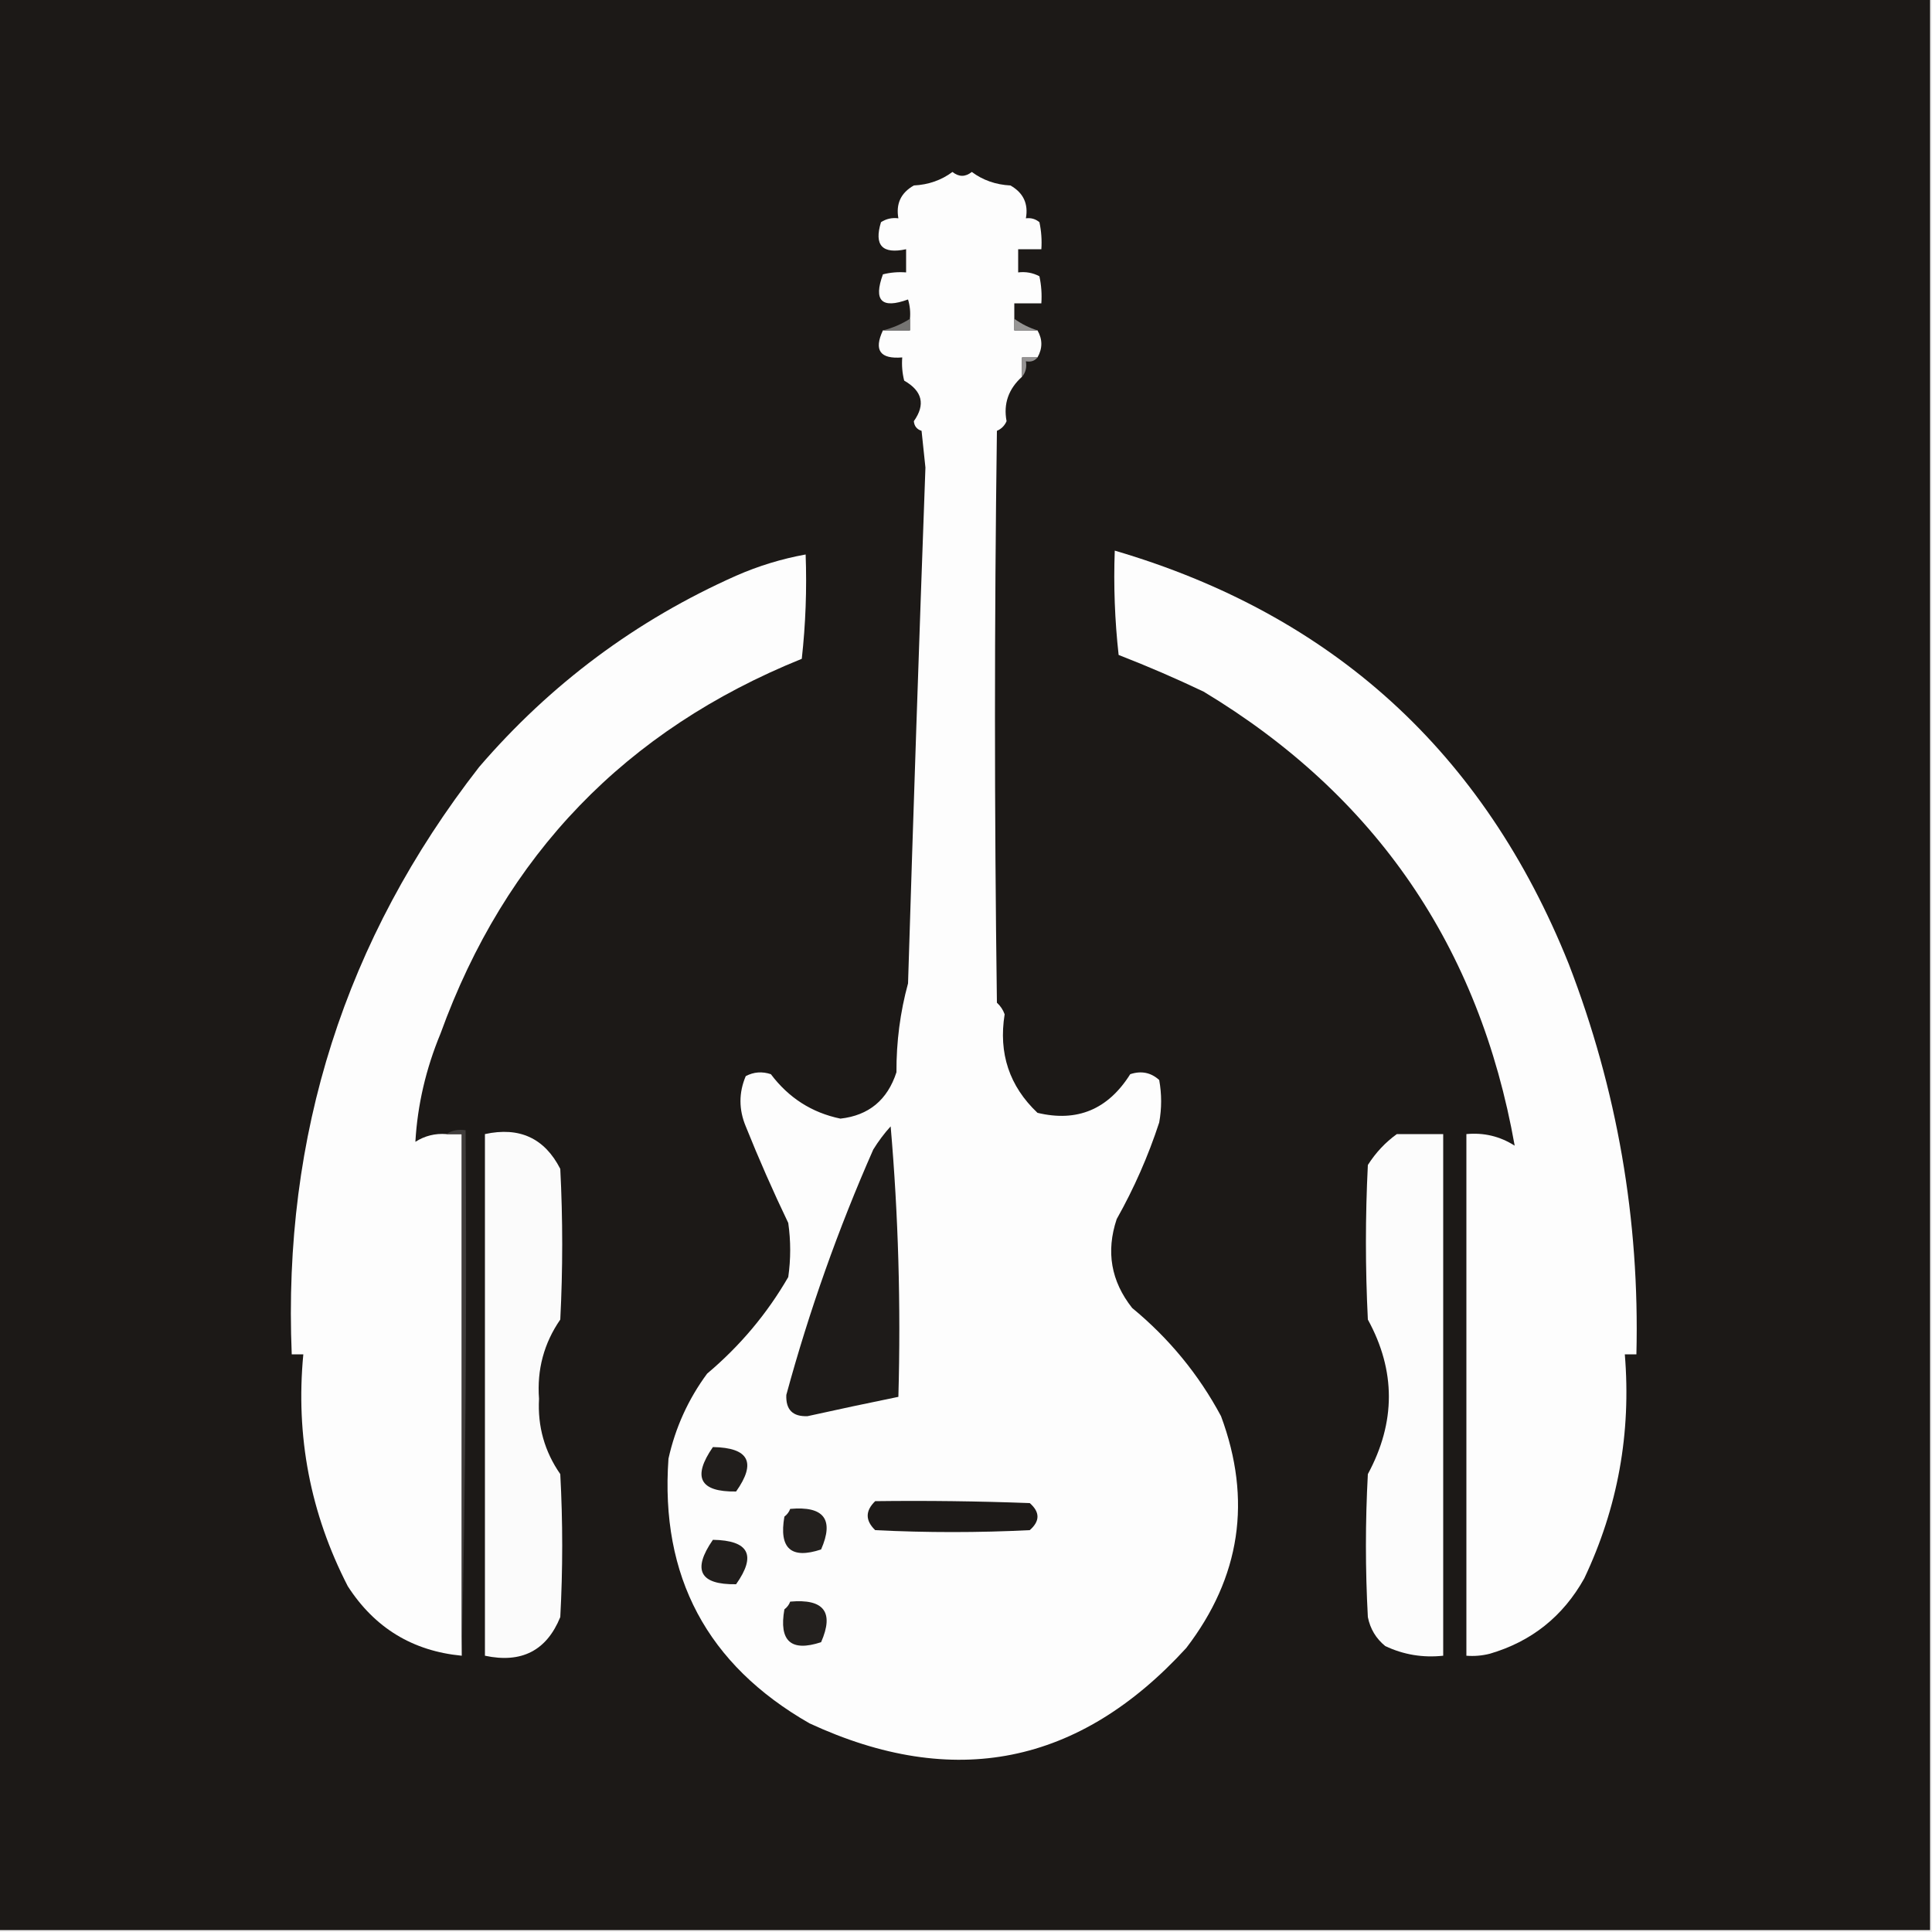
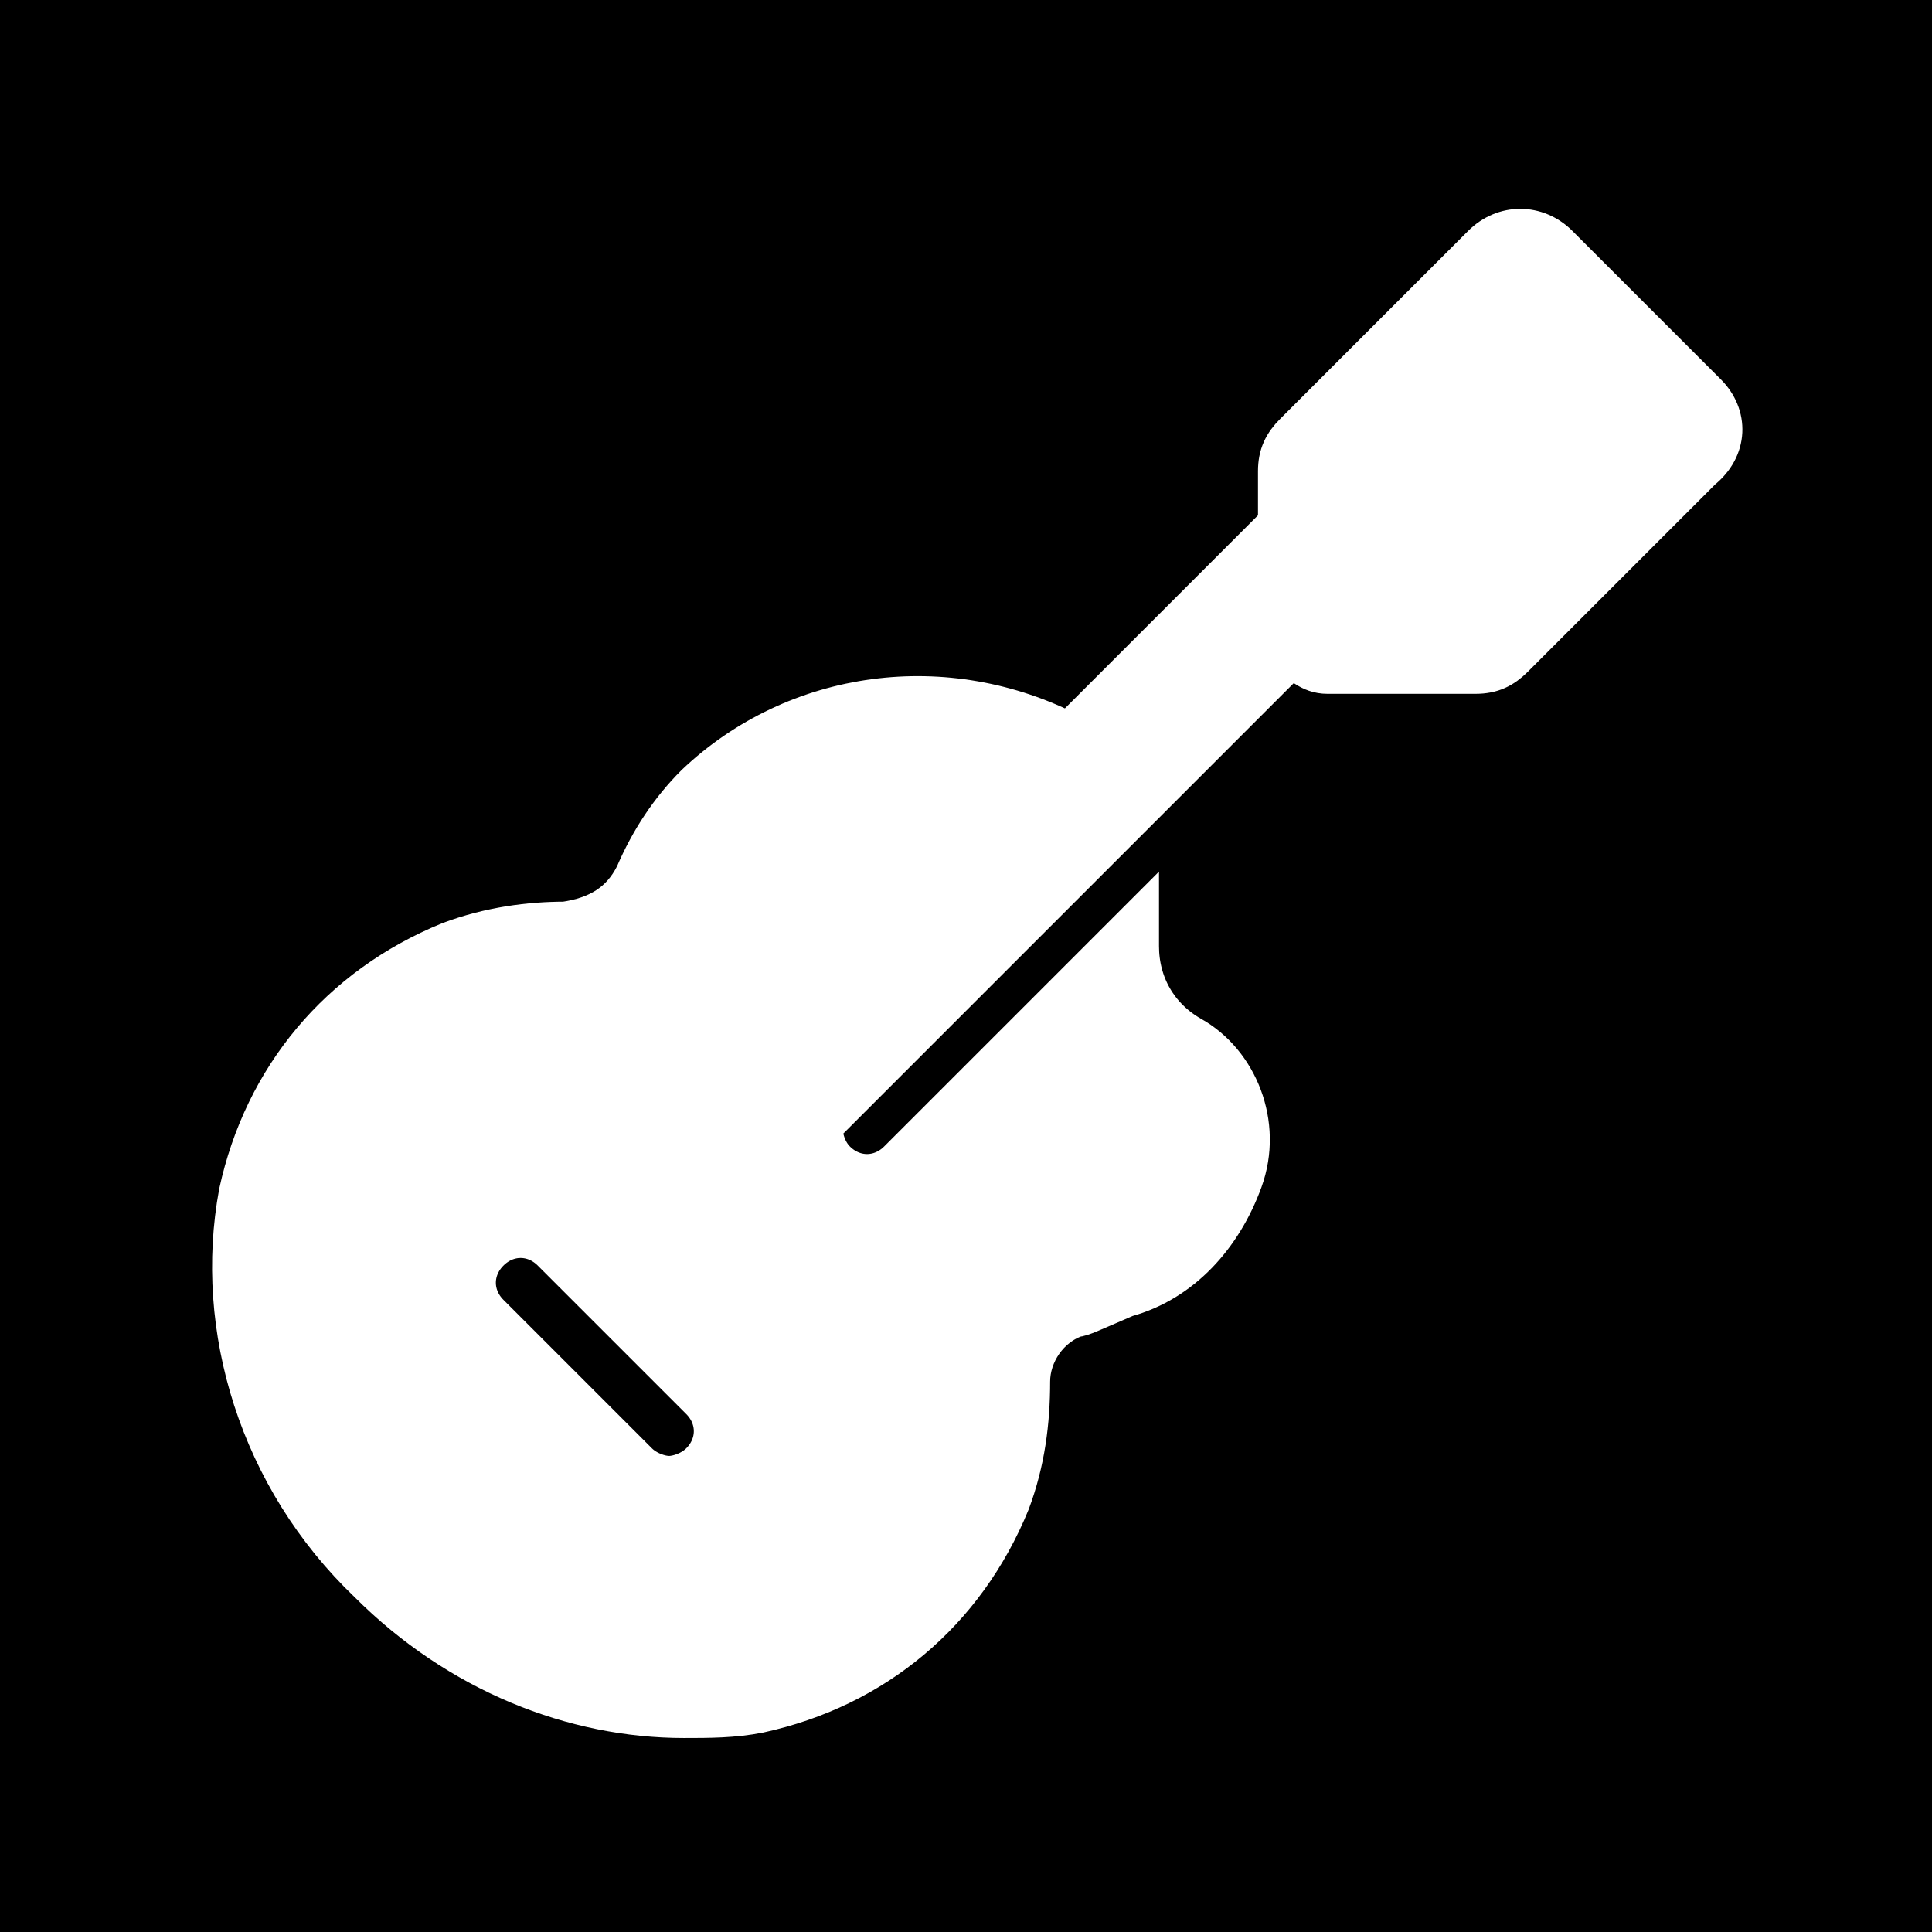
- <svg xmlns="http://www.w3.org/2000/svg" version="1.1" width="500px" height="500px" style="shape-rendering:geometricPrecision; text-rendering:geometricPrecision; image-rendering:optimizeQuality; fill-rule:evenodd; clip-rule:evenodd">
-   <g>
-     <path style="opacity:1" fill="#1c1917" d="M -0.5,-0.5 C 166.167,-0.5 332.833,-0.5 499.5,-0.5C 499.5,166.167 499.5,332.833 499.5,499.5C 332.833,499.5 166.167,499.5 -0.5,499.5C -0.5,332.833 -0.5,166.167 -0.5,-0.5 Z" />
+ <svg xmlns="http://www.w3.org/2000/svg" fill="#ffffff" height="170px" width="170px" version="1.1" id="Icons" viewBox="-3.52 -3.52 39.04 39.04" xml:space="preserve" stroke="#ffffff">
+   <g id="SVGRepo_bgCarrier" stroke-width="0" transform="translate(0,0), scale(1)">
+     <rect x="-3.52" y="-3.52" width="39.04" height="39.04" rx="0" fill="#000000" strokewidth="0" />
  </g>
-   <g>
-     <path style="opacity:1" fill="#fdfdfd" d="M 262.5,82.5 C 262.5,83.5 262.5,84.5 262.5,85.5C 264.5,85.5 266.5,85.5 268.5,85.5C 269.833,87.833 269.833,90.167 268.5,92.5C 267.167,92.5 265.833,92.5 264.5,92.5C 264.5,94.167 264.5,95.833 264.5,97.5C 260.983,100.676 259.65,104.51 260.5,109C 259.991,110.169 259.158,111.002 258,111.5C 257.333,160.833 257.333,210.167 258,259.5C 258.915,260.328 259.581,261.328 260,262.5C 258.382,272.602 261.215,281.102 268.5,288C 278.765,290.46 286.765,287.127 292.5,278C 295.347,277.056 297.847,277.556 300,279.5C 300.667,283.167 300.667,286.833 300,290.5C 297.164,299.175 293.497,307.509 289,315.5C 286.192,323.9 287.525,331.567 293,338.5C 302.556,346.379 310.223,355.713 316,366.5C 324.053,388.182 321.053,408.182 307,426.5C 279.305,456.792 246.805,463.292 209.5,446C 182.998,430.831 170.831,407.997 173,377.5C 174.796,369.436 178.129,362.102 183,355.5C 191.505,348.337 198.505,340.004 204,330.5C 204.667,325.833 204.667,321.167 204,316.5C 200.059,308.284 196.392,299.951 193,291.5C 191.178,287.121 191.178,282.787 193,278.5C 195.064,277.409 197.231,277.242 199.5,278C 204.119,284.134 210.119,287.968 217.5,289.5C 224.834,288.677 229.668,284.677 232,277.5C 231.966,269.604 232.966,261.937 235,254.5C 236.378,209.995 237.878,165.495 239.5,121C 239.167,117.833 238.833,114.667 238.5,111.5C 237.28,111.113 236.613,110.28 236.5,109C 239.552,104.703 238.719,101.203 234,98.5C 233.505,96.527 233.338,94.527 233.5,92.5C 227.761,92.982 226.094,90.648 228.5,85.5C 230.833,85.5 233.167,85.5 235.5,85.5C 235.5,84.5 235.5,83.5 235.5,82.5C 235.66,80.801 235.494,79.134 235,77.5C 228.167,80 226,77.833 228.5,71C 230.473,70.504 232.473,70.338 234.5,70.5C 234.5,68.5 234.5,66.5 234.5,64.5C 228.326,65.827 226.159,63.494 228,57.5C 229.356,56.62 230.856,56.286 232.5,56.5C 231.822,52.727 233.156,49.894 236.5,48C 240.291,47.804 243.625,46.638 246.5,44.5C 248.167,45.833 249.833,45.833 251.5,44.5C 254.375,46.638 257.709,47.804 261.5,48C 264.844,49.894 266.178,52.727 265.5,56.5C 266.822,56.33 267.989,56.663 269,57.5C 269.497,59.81 269.663,62.143 269.5,64.5C 267.5,64.5 265.5,64.5 263.5,64.5C 263.5,66.5 263.5,68.5 263.5,70.5C 265.467,70.261 267.301,70.594 269,71.5C 269.497,73.81 269.663,76.143 269.5,78.5C 267.167,78.5 264.833,78.5 262.5,78.5C 262.5,79.833 262.5,81.167 262.5,82.5 Z" />
-   </g>
-   <g>
-     <path style="opacity:1" fill="#757472" d="M 235.5,82.5 C 235.5,83.5 235.5,84.5 235.5,85.5C 233.167,85.5 230.833,85.5 228.5,85.5C 230.974,84.895 233.307,83.895 235.5,82.5 Z" />
-   </g>
-   <g>
-     <path style="opacity:1" fill="#969594" d="M 262.5,82.5 C 264.361,83.842 266.361,84.842 268.5,85.5C 266.5,85.5 264.5,85.5 262.5,85.5C 262.5,84.5 262.5,83.5 262.5,82.5 Z" />
-   </g>
-   <g>
-     <path style="opacity:1" fill="#959393" d="M 268.5,92.5 C 267.791,93.404 266.791,93.737 265.5,93.5C 265.768,95.099 265.434,96.432 264.5,97.5C 264.5,95.833 264.5,94.167 264.5,92.5C 265.833,92.5 267.167,92.5 268.5,92.5 Z" />
-   </g>
-   <g>
-     <path style="opacity:1" fill="#fdfdfd" d="M 288.5,142.5 C 344.901,159.06 384.067,194.727 406,249.5C 418.526,281.986 424.359,315.652 423.5,350.5C 422.5,350.5 421.5,350.5 420.5,350.5C 422.189,370.833 418.689,390.167 410,408.5C 404.479,418.357 396.313,424.857 385.5,428C 383.527,428.495 381.527,428.662 379.5,428.5C 379.5,383.5 379.5,338.5 379.5,293.5C 384.032,293.074 388.199,294.074 392,296.5C 382.859,245.003 356.025,205.836 311.5,179C 304.283,175.558 296.95,172.391 289.5,169.5C 288.502,160.525 288.168,151.525 288.5,142.5 Z" />
-   </g>
-   <g>
-     <path style="opacity:1" fill="#fdfdfd" d="M 115.5,293.5 C 116.833,293.5 118.167,293.5 119.5,293.5C 119.5,338.5 119.5,383.5 119.5,428.5C 106.775,427.281 96.942,421.281 90,410.5C 80.31,391.669 76.477,371.669 78.5,350.5C 77.5,350.5 76.5,350.5 75.5,350.5C 73.144,293.742 89.31,243.076 124,198.5C 142.499,176.992 164.665,160.492 190.5,149C 196.303,146.454 202.303,144.621 208.5,143.5C 208.832,152.525 208.498,161.525 207.5,170.5C 161.918,188.916 130.751,221.249 114,267.5C 110.217,276.622 108.05,285.955 107.5,295.5C 109.943,293.945 112.61,293.278 115.5,293.5 Z" />
-   </g>
-   <g>
-     <path style="opacity:1" fill="#1e1b19" d="M 230.5,291.5 C 232.49,314.476 233.157,337.809 232.5,361.5C 224.67,363.1 216.837,364.766 209,366.5C 205.167,366.667 203.333,364.833 203.5,361C 209.413,339.26 216.913,318.094 226,297.5C 227.332,295.34 228.832,293.34 230.5,291.5 Z" />
-   </g>
-   <g>
-     <path style="opacity:1" fill="#fbfbfb" d="M 125.5,293.5 C 134.437,291.555 140.937,294.555 145,302.5C 145.667,315.5 145.667,328.5 145,341.5C 140.769,347.637 138.936,354.47 139.5,362C 139.107,369.151 140.94,375.651 145,381.5C 145.667,393.833 145.667,406.167 145,418.5C 141.462,427.188 134.962,430.521 125.5,428.5C 125.5,383.5 125.5,338.5 125.5,293.5 Z" />
-   </g>
-   <g>
-     <path style="opacity:1" fill="#fcfcfc" d="M 361.5,293.5 C 365.5,293.5 369.5,293.5 373.5,293.5C 373.5,338.5 373.5,383.5 373.5,428.5C 368.223,429.069 363.223,428.235 358.5,426C 356.106,424.048 354.606,421.548 354,418.5C 353.333,406.167 353.333,393.833 354,381.5C 361.25,368.075 361.25,354.742 354,341.5C 353.333,328.167 353.333,314.833 354,301.5C 356.028,298.308 358.528,295.641 361.5,293.5 Z" />
-   </g>
-   <g>
-     <path style="opacity:1" fill="#3f3c3b" d="M 115.5,293.5 C 116.919,292.549 118.585,292.216 120.5,292.5C 120.832,338.003 120.499,383.336 119.5,428.5C 119.5,383.5 119.5,338.5 119.5,293.5C 118.167,293.5 116.833,293.5 115.5,293.5 Z" />
-   </g>
-   <g>
-     <path style="opacity:1" fill="#211e1c" d="M 184.5,374.5 C 193.818,374.655 195.818,378.488 190.5,386C 181.096,386.141 179.096,382.308 184.5,374.5 Z" />
-   </g>
-   <g>
-     <path style="opacity:1" fill="#1d1a18" d="M 226.5,388.5 C 239.837,388.333 253.171,388.5 266.5,389C 269.167,391.333 269.167,393.667 266.5,396C 253.167,396.667 239.833,396.667 226.5,396C 223.914,393.506 223.914,391.006 226.5,388.5 Z" />
-   </g>
-   <g>
-     <path style="opacity:1" fill="#23201e" d="M 204.5,390.5 C 213.24,389.717 215.907,393.217 212.5,401C 204.735,403.575 201.568,400.742 203,392.5C 203.717,391.956 204.217,391.289 204.5,390.5 Z" />
-   </g>
-   <g>
-     <path style="opacity:1" fill="#211e1c" d="M 184.5,398.5 C 193.818,398.655 195.818,402.488 190.5,410C 181.096,410.141 179.096,406.308 184.5,398.5 Z" />
-   </g>
-   <g>
-     <path style="opacity:1" fill="#23201e" d="M 204.5,414.5 C 213.24,413.717 215.907,417.217 212.5,425C 204.719,427.558 201.552,424.725 203,416.5C 203.717,415.956 204.217,415.289 204.5,414.5 Z" />
+   <g id="SVGRepo_tracerCarrier" stroke-linecap="round" stroke-linejoin="round" />
+   <g id="SVGRepo_iconCarrier">
+     <path d="M30.9,4.5l-3-3c-0.4-0.4-1-0.4-1.4,0l-3.8,3.8c-0.2,0.2-0.3,0.4-0.3,0.7v1.1l-4.3,4.3c-2.5-1.3-5.5-0.9-7.5,1 c-0.5,0.5-0.9,1.1-1.2,1.8c-0.3,0.6-0.8,0.9-1.5,1c-0.7,0-1.5,0.1-2.3,0.4c-2.2,0.9-3.7,2.7-4.2,5c-0.5,2.7,0.4,5.7,2.6,7.8 c1.8,1.8,4.1,2.7,6.3,2.7c0.5,0,1,0,1.5-0.1c2.3-0.5,4.1-2,5-4.2c0.3-0.8,0.4-1.6,0.4-2.4c0-0.6,0.4-1.2,1-1.4c0.1,0,0.3-0.1,1-0.4 c1.1-0.3,1.9-1.2,2.3-2.3c0.4-1.1-0.1-2.3-1-2.8c0,0,0,0,0,0c-0.7-0.4-1.1-1.1-1.1-1.9l0-0.3l-4.7,4.7c-0.4,0.4-1,0.4-1.4,0 c-0.2-0.2-0.3-0.5-0.3-0.8l9.6-9.6c0.2,0.2,0.4,0.4,0.7,0.4h3c0.3,0,0.5-0.1,0.7-0.3l3.8-3.8C31.3,5.5,31.3,4.9,30.9,4.5z M10.7,26.1c-0.2,0.2-0.5,0.3-0.7,0.3s-0.5-0.1-0.7-0.3l-3-3c-0.4-0.4-0.4-1,0-1.4c0.4-0.4,1-0.4,1.4,0l3,3 C11.1,25.1,11.1,25.7,10.7,26.1z" />
  </g>
</svg>
